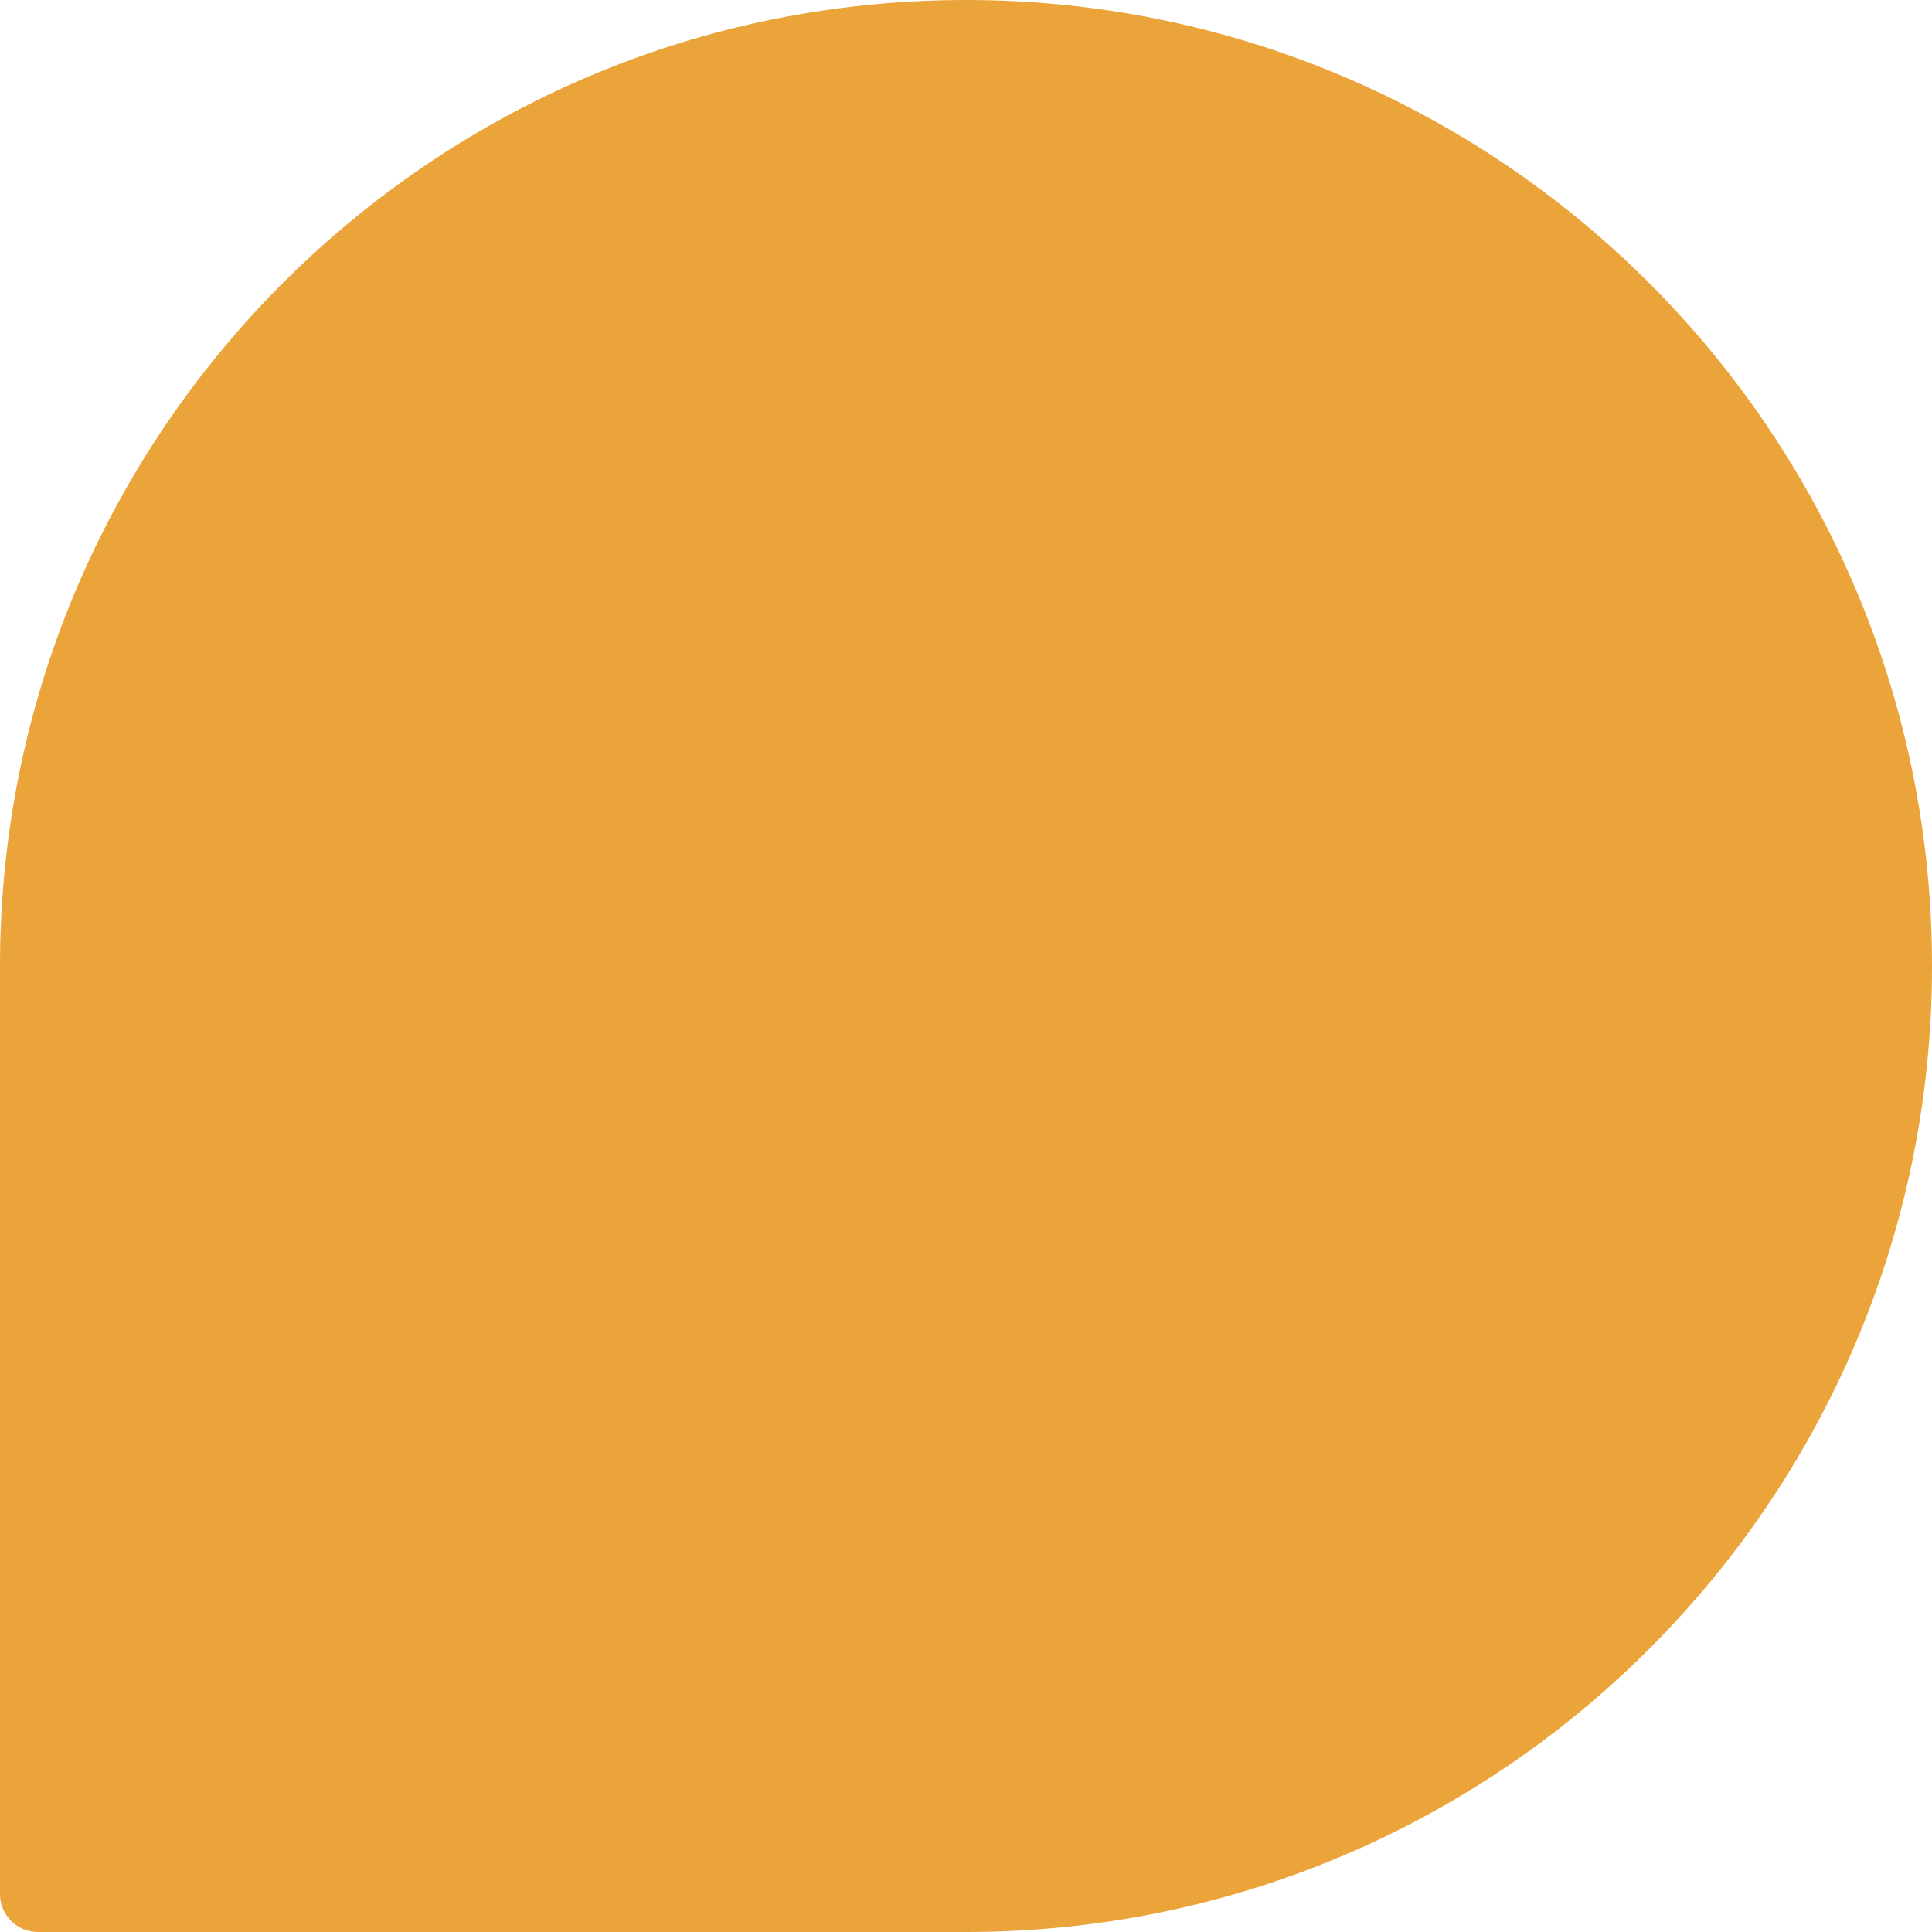
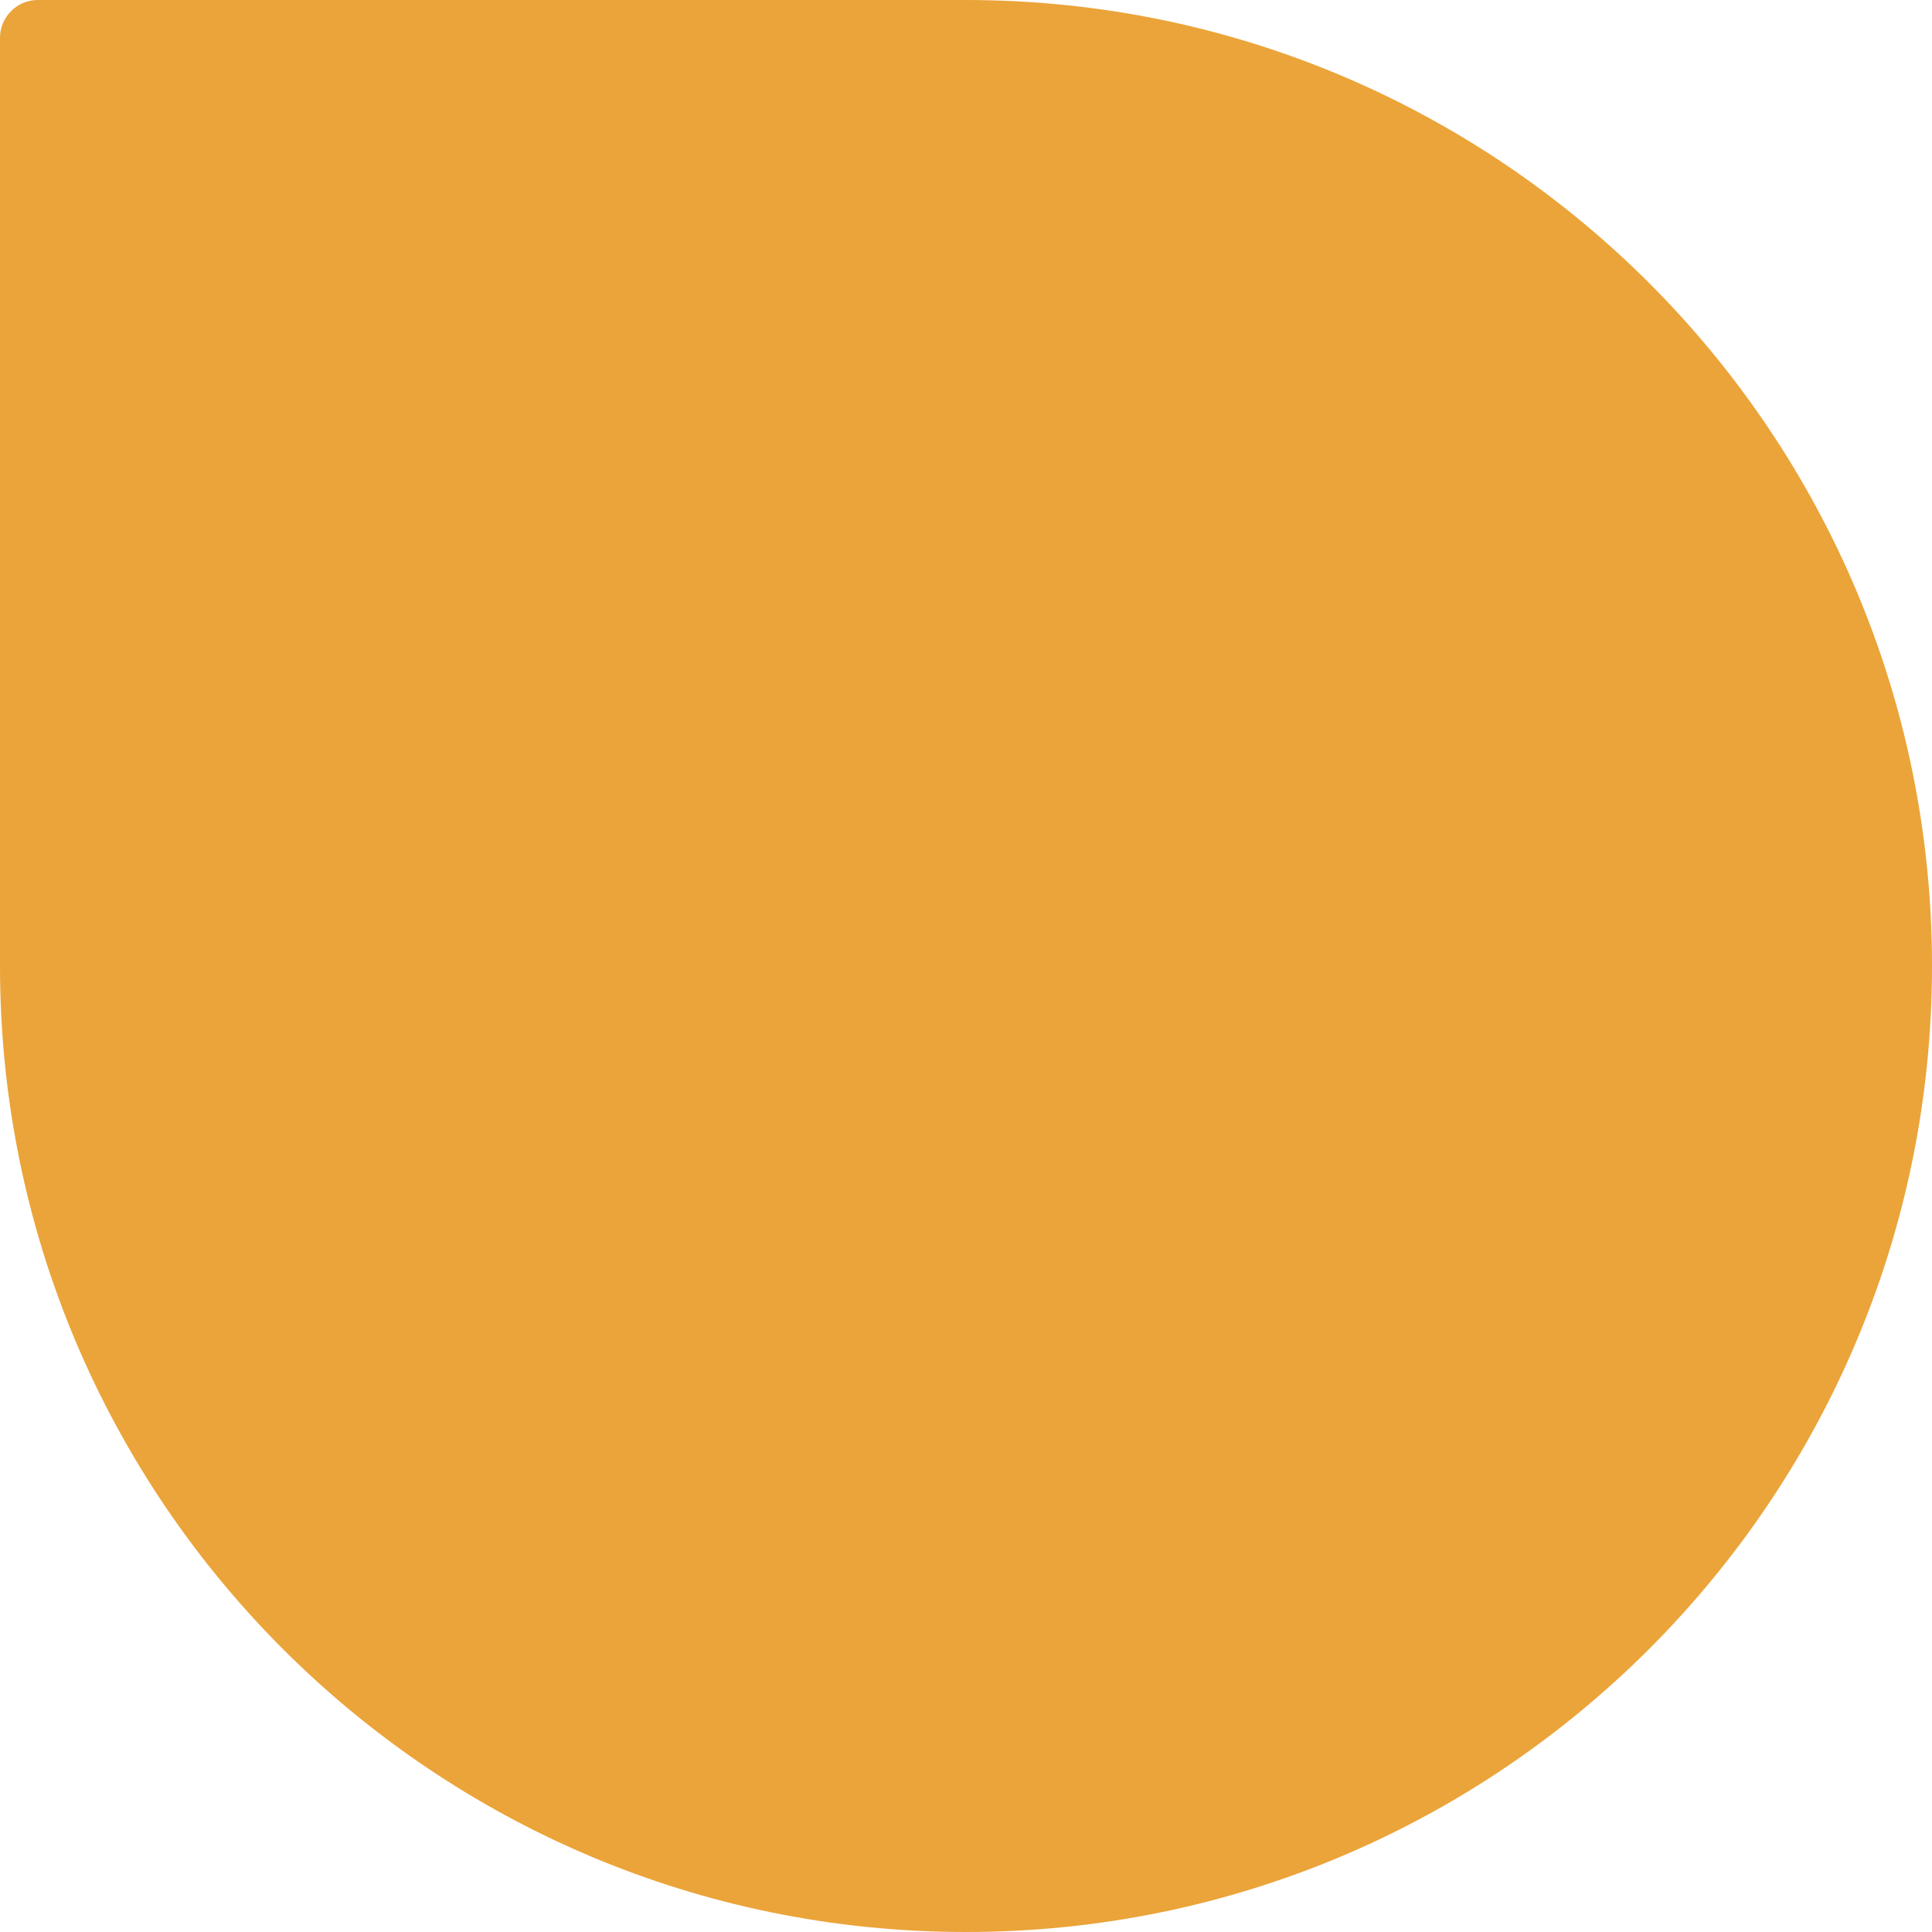
<svg xmlns="http://www.w3.org/2000/svg" width="36" height="36" viewBox="0 0 36 36" fill="none">
-   <path d="M18 0C8.059 0 0 8.059 0 18L0 35.294C0 35.684 0.316 36 0.706 36L18 36C27.941 36 36 27.941 36 18V18C36 8.059 27.941 0 18 0V0Z" fill="#EBA439" />
+   <path d="M36 18C36 8.059 27.941 0 18 0L0.706 0C0.316 0 0 0.316 0 0.706V18C0 27.941 8.059 36 18 36V36C27.941 36 36 27.941 36 18V18Z" fill="#EBA439" />
</svg>
